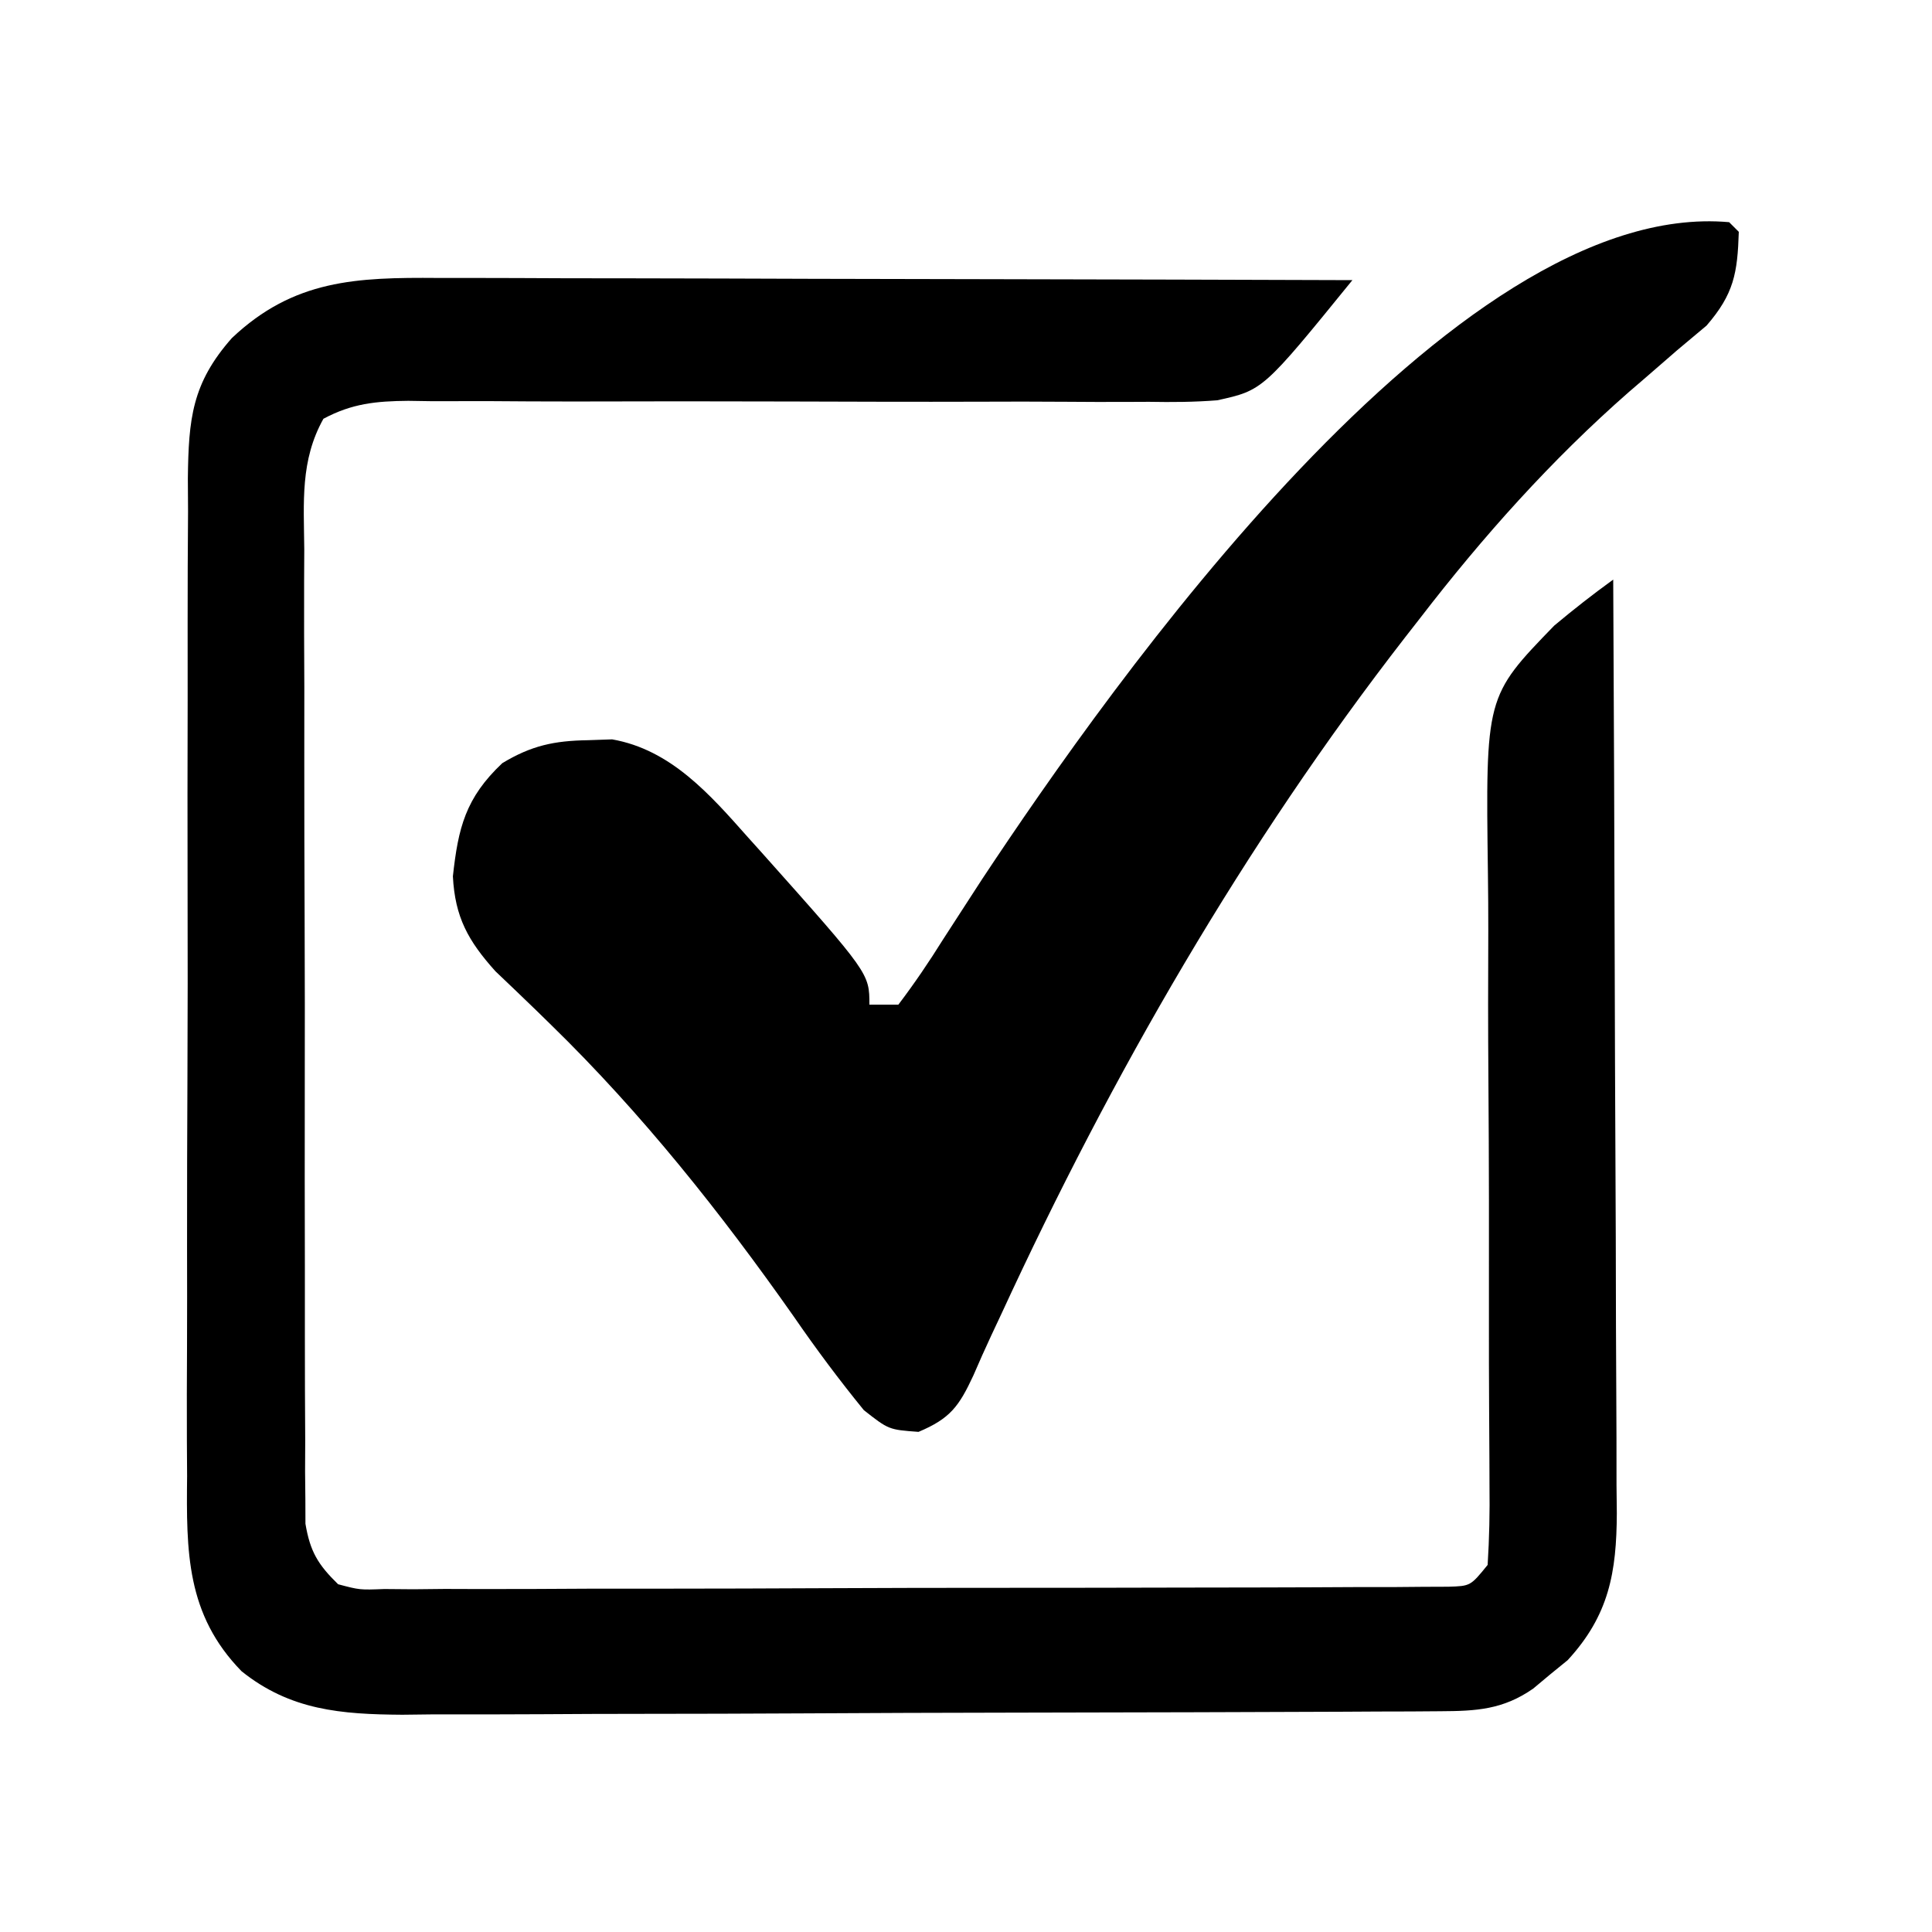
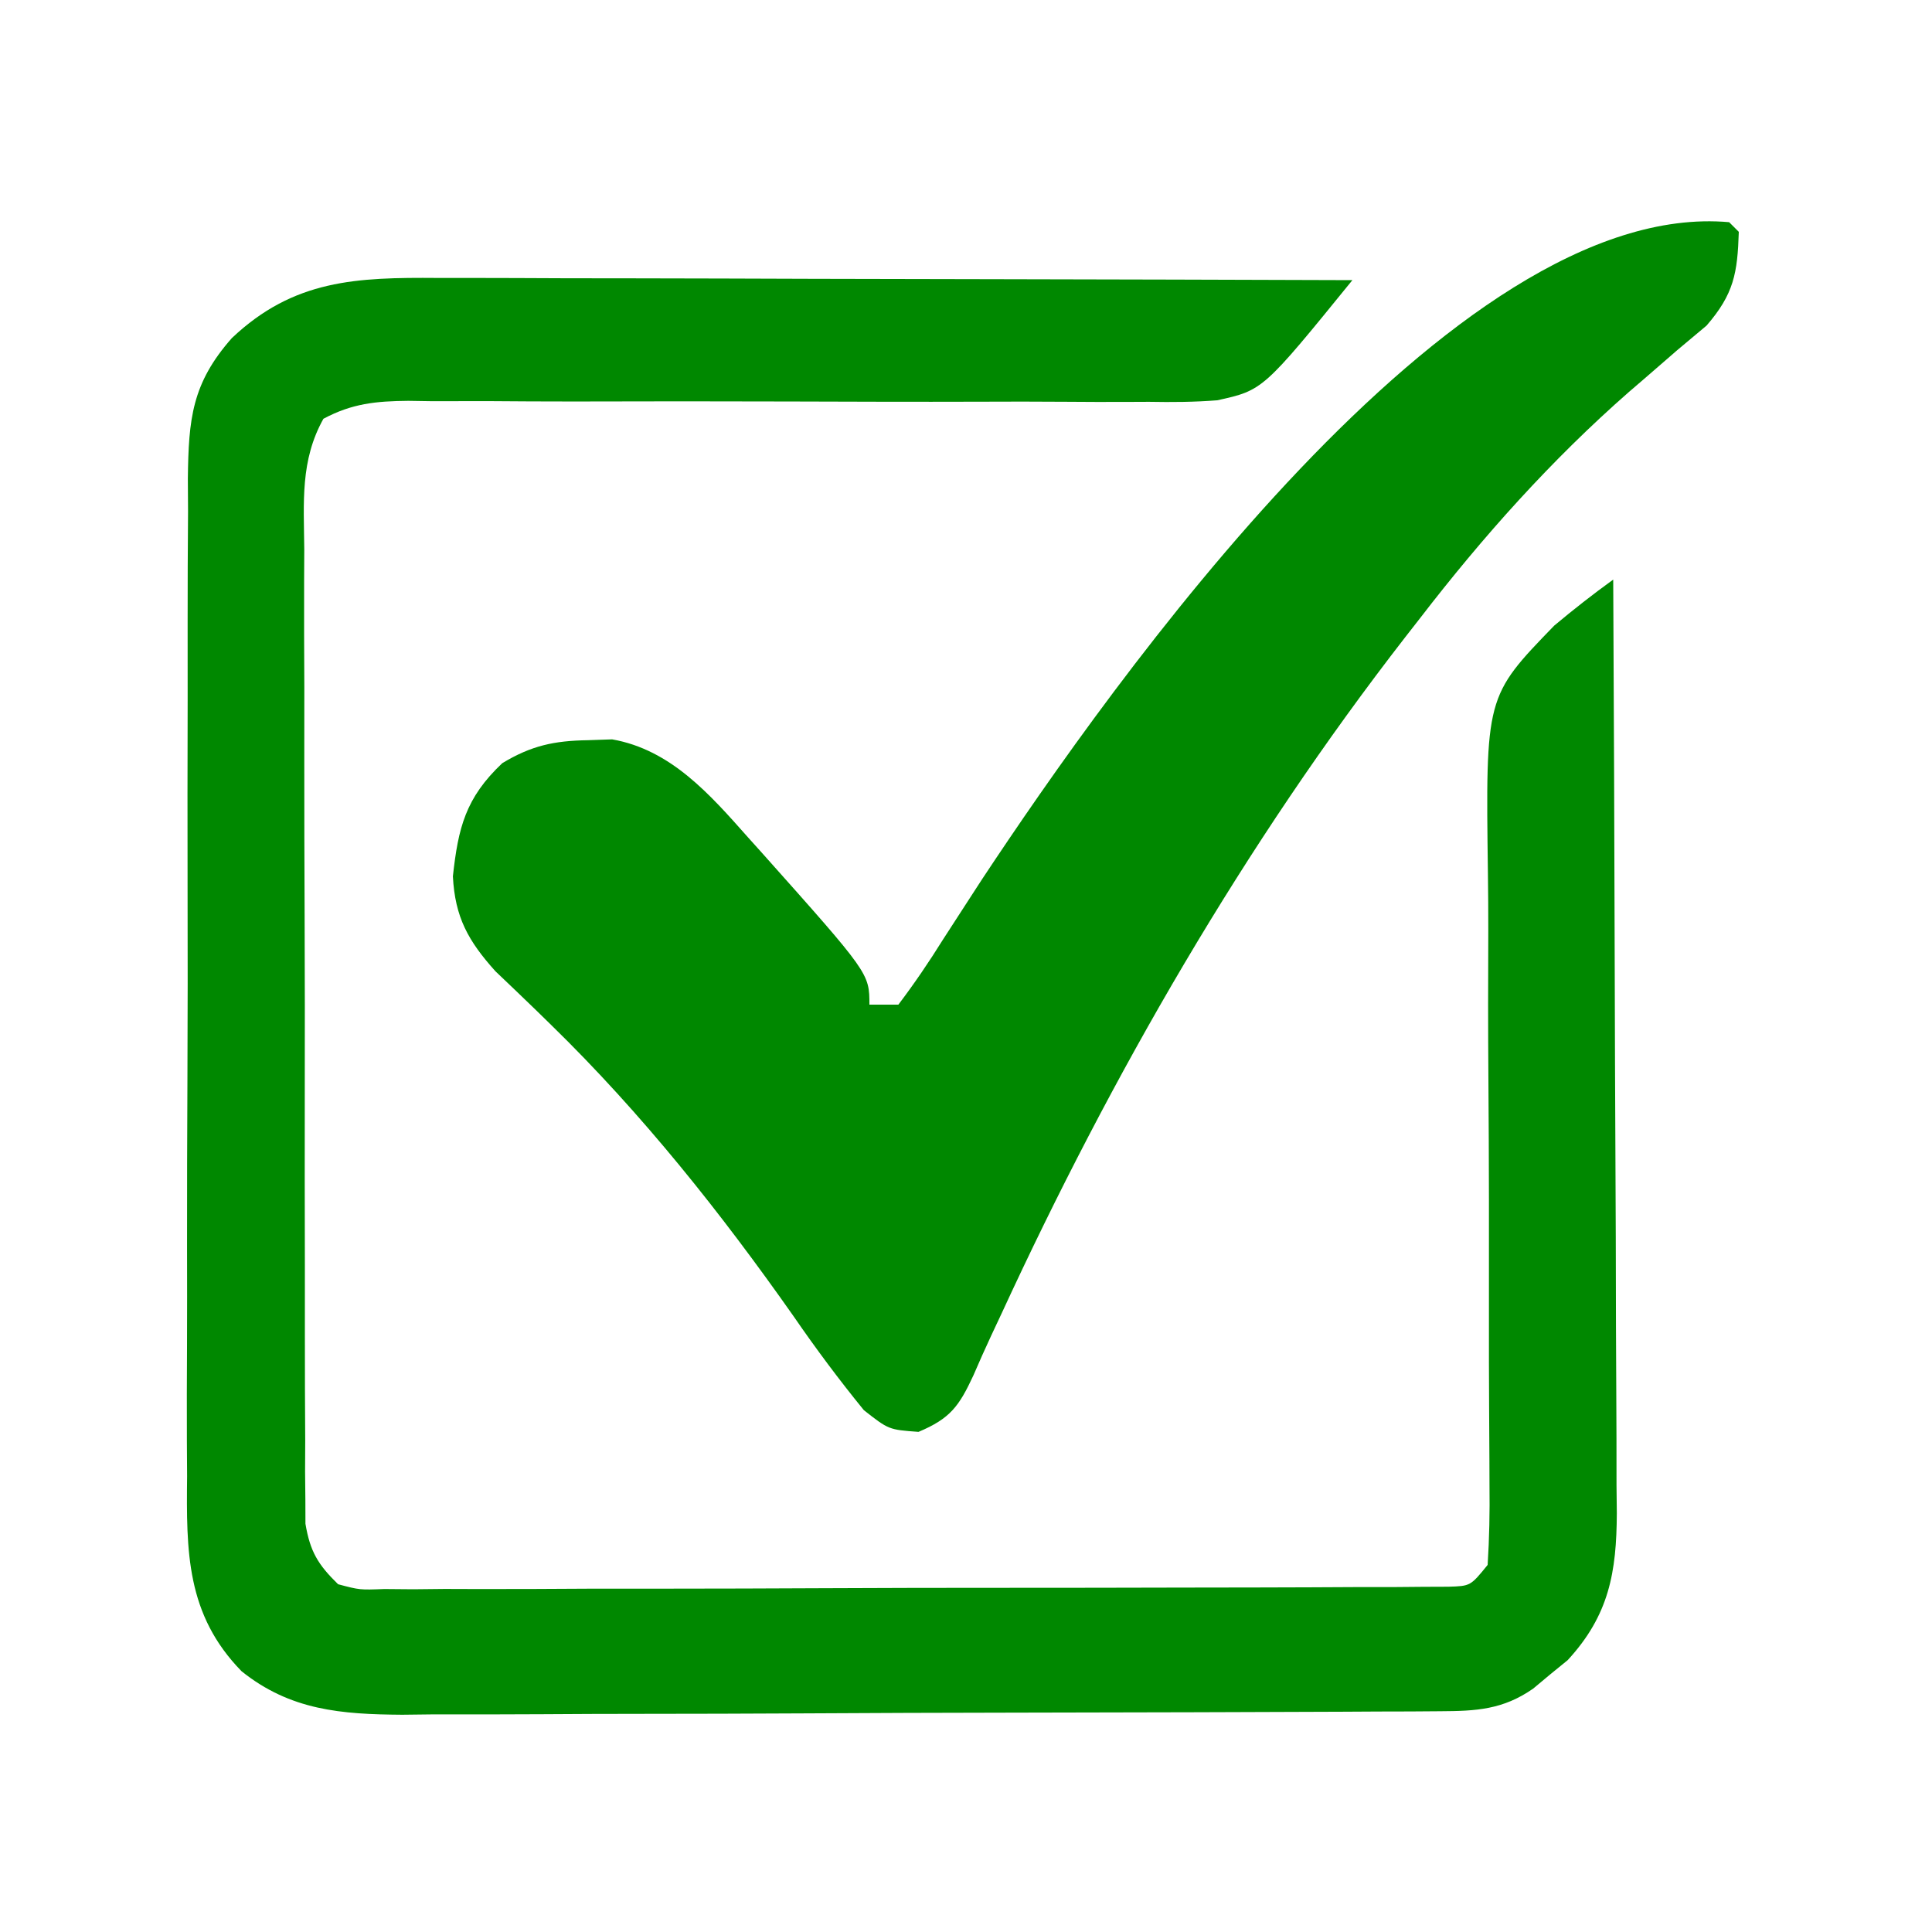
- <svg xmlns="http://www.w3.org/2000/svg" version="1.1" width="200" height="200">
-   <path d="M0 0 C1.025 -0 2.05 -0.001 3.106 -0.001 C6.482 0.001 9.859 0.016 13.235 0.032 C15.58 0.035 17.926 0.038 20.272 0.04 C26.436 0.048 32.601 0.068 38.766 0.09 C45.06 0.11 51.355 0.119 57.649 0.129 C69.993 0.151 82.336 0.185 94.68 0.227 C85.419 11.623 85.419 11.623 80.692 12.665 C78.318 12.853 75.998 12.866 73.617 12.823 C72.28 12.829 72.28 12.829 70.915 12.835 C68.987 12.841 67.058 12.835 65.13 12.819 C62.078 12.793 59.028 12.798 55.976 12.811 C49.502 12.831 43.029 12.812 36.555 12.79 C29.046 12.768 21.536 12.764 14.027 12.79 C11.02 12.793 8.013 12.772 5.006 12.75 C3.166 12.752 1.325 12.756 -0.516 12.76 C-1.352 12.748 -2.189 12.735 -3.05 12.721 C-6.38 12.75 -8.883 12.993 -11.839 14.578 C-14.254 18.897 -13.867 23.218 -13.822 28.083 C-13.827 29.189 -13.832 30.295 -13.838 31.434 C-13.85 35.095 -13.834 38.754 -13.816 42.415 C-13.816 44.955 -13.818 47.496 -13.82 50.036 C-13.822 55.363 -13.81 60.689 -13.786 66.015 C-13.76 72.171 -13.758 78.325 -13.77 84.481 C-13.781 90.405 -13.774 96.33 -13.76 102.255 C-13.756 104.774 -13.755 107.294 -13.759 109.814 C-13.762 113.333 -13.746 116.852 -13.724 120.372 C-13.731 121.94 -13.731 121.94 -13.738 123.539 C-13.728 124.498 -13.718 125.457 -13.708 126.445 C-13.704 127.693 -13.704 127.693 -13.7 128.966 C-13.216 131.845 -12.407 133.19 -10.32 135.227 C-8.081 135.821 -8.081 135.821 -5.531 135.722 C-4.545 135.73 -3.559 135.738 -2.544 135.747 C-1.464 135.736 -0.384 135.724 0.729 135.713 C2.437 135.719 2.437 135.719 4.179 135.724 C7.952 135.732 11.724 135.71 15.497 135.688 C18.111 135.686 20.725 135.685 23.339 135.685 C28.821 135.683 34.303 135.666 39.784 135.639 C46.127 135.607 52.469 135.597 58.811 135.598 C64.908 135.599 71.005 135.589 77.102 135.573 C79.699 135.566 82.296 135.562 84.892 135.561 C88.515 135.556 92.138 135.539 95.76 135.518 C96.843 135.518 97.925 135.519 99.04 135.52 C100.023 135.512 101.005 135.503 102.018 135.494 C102.875 135.491 103.732 135.488 104.615 135.484 C106.903 135.414 106.903 135.414 108.68 133.227 C108.856 130.447 108.908 127.768 108.872 124.989 C108.869 124.136 108.866 123.284 108.864 122.406 C108.857 120.55 108.846 118.695 108.832 116.839 C108.813 113.895 108.811 110.952 108.814 108.009 C108.824 99.638 108.824 91.267 108.759 82.896 C108.721 77.778 108.721 72.661 108.747 67.542 C108.749 65.597 108.737 63.651 108.71 61.706 C108.466 43.323 108.466 43.323 115.572 35.991 C117.561 34.327 119.578 32.745 121.68 31.227 C121.75 44.683 121.803 58.14 121.836 71.596 C121.851 77.844 121.873 84.093 121.906 90.341 C121.939 96.371 121.957 102.401 121.965 108.431 C121.97 110.731 121.981 113.032 121.997 115.332 C122.019 118.555 122.022 121.777 122.021 124.999 C122.032 125.95 122.042 126.901 122.053 127.881 C122.025 133.979 121.258 138.432 116.961 143.09 C116.374 143.569 115.786 144.047 115.18 144.54 C114.592 145.031 114.005 145.522 113.399 146.028 C110.26 148.218 107.483 148.356 103.78 148.374 C102.264 148.385 102.264 148.385 100.717 148.396 C99.609 148.399 98.501 148.401 97.359 148.404 C96.191 148.411 95.024 148.417 93.82 148.424 C89.947 148.444 86.073 148.455 82.2 148.465 C80.864 148.469 79.529 148.473 78.193 148.478 C71.916 148.497 65.639 148.511 59.362 148.519 C52.128 148.529 44.894 148.555 37.659 148.596 C32.061 148.626 26.462 148.641 20.864 148.644 C17.523 148.646 14.183 148.657 10.843 148.681 C7.111 148.705 3.38 148.704 -0.352 148.697 C-1.45 148.71 -2.548 148.723 -3.679 148.736 C-9.985 148.693 -15.267 148.286 -20.32 144.227 C-26.048 138.351 -26.033 131.857 -25.951 124.031 C-25.958 122.83 -25.965 121.629 -25.973 120.392 C-25.987 117.119 -25.978 113.847 -25.959 110.574 C-25.942 107.139 -25.951 103.704 -25.956 100.269 C-25.961 94.504 -25.945 88.739 -25.917 82.975 C-25.885 76.319 -25.885 69.664 -25.902 63.009 C-25.918 56.591 -25.911 50.173 -25.894 43.755 C-25.887 41.031 -25.888 38.306 -25.896 35.581 C-25.901 31.775 -25.881 27.97 -25.853 24.164 C-25.86 23.039 -25.866 21.913 -25.873 20.754 C-25.798 14.592 -25.455 10.909 -21.32 6.227 C-14.909 0.153 -8.39 -0.063 0 0 Z " fill="#000000" transform="translate(45.31982,28.77295)" />
-   <path d="M0 0 C0.33 0.33 0.66 0.66 1 1 C0.866 5.276 0.495 7.427 -2.336 10.703 C-3.339 11.544 -4.342 12.384 -5.375 13.25 C-6.475 14.201 -7.572 15.154 -8.668 16.109 C-9.225 16.588 -9.783 17.067 -10.357 17.561 C-18.404 24.61 -25.483 32.537 -32 41 C-32.498 41.638 -32.997 42.277 -33.51 42.935 C-50.195 64.42 -63.922 88.268 -75.309 112.957 C-75.662 113.709 -76.015 114.461 -76.379 115.236 C-77.02 116.613 -77.642 117.999 -78.24 119.395 C-79.724 122.581 -80.629 123.844 -83.914 125.227 C-87 125 -87 125 -89.574 122.98 C-92.127 119.845 -94.521 116.641 -96.812 113.312 C-104.366 102.559 -112.521 92.294 -121.945 83.102 C-122.691 82.372 -122.691 82.372 -123.452 81.629 C-124.865 80.258 -126.289 78.9 -127.715 77.543 C-130.535 74.404 -131.9 71.951 -132.117 67.719 C-131.57 62.706 -130.817 59.599 -127 56 C-123.985 54.181 -121.634 53.68 -118.125 53.625 C-117.303 53.597 -116.48 53.568 -115.633 53.539 C-109.548 54.604 -105.505 59.244 -101.562 63.688 C-101.091 64.211 -100.619 64.735 -100.134 65.275 C-89 77.76 -89 77.76 -89 81 C-88.01 81 -87.02 81 -86 81 C-84.321 78.781 -82.842 76.603 -81.375 74.25 C-80.481 72.863 -79.583 71.477 -78.684 70.094 C-78.234 69.4 -77.784 68.707 -77.32 67.992 C-64.091 48.024 -28.606 -2.533 0 0 Z " fill="#000000" transform="translate(179,23)" />
+ <svg xmlns="http://www.w3.org/2000/svg" version="1.1" width="200" height="200" style="color : green">
+   <path d="M0 0 C1.025 -0 2.05 -0.001 3.106 -0.001 C6.482 0.001 9.859 0.016 13.235 0.032 C15.58 0.035 17.926 0.038 20.272 0.04 C26.436 0.048 32.601 0.068 38.766 0.09 C45.06 0.11 51.355 0.119 57.649 0.129 C69.993 0.151 82.336 0.185 94.68 0.227 C85.419 11.623 85.419 11.623 80.692 12.665 C78.318 12.853 75.998 12.866 73.617 12.823 C72.28 12.829 72.28 12.829 70.915 12.835 C68.987 12.841 67.058 12.835 65.13 12.819 C62.078 12.793 59.028 12.798 55.976 12.811 C49.502 12.831 43.029 12.812 36.555 12.79 C29.046 12.768 21.536 12.764 14.027 12.79 C11.02 12.793 8.013 12.772 5.006 12.75 C3.166 12.752 1.325 12.756 -0.516 12.76 C-1.352 12.748 -2.189 12.735 -3.05 12.721 C-6.38 12.75 -8.883 12.993 -11.839 14.578 C-14.254 18.897 -13.867 23.218 -13.822 28.083 C-13.827 29.189 -13.832 30.295 -13.838 31.434 C-13.85 35.095 -13.834 38.754 -13.816 42.415 C-13.816 44.955 -13.818 47.496 -13.82 50.036 C-13.822 55.363 -13.81 60.689 -13.786 66.015 C-13.76 72.171 -13.758 78.325 -13.77 84.481 C-13.781 90.405 -13.774 96.33 -13.76 102.255 C-13.756 104.774 -13.755 107.294 -13.759 109.814 C-13.762 113.333 -13.746 116.852 -13.724 120.372 C-13.731 121.94 -13.731 121.94 -13.738 123.539 C-13.728 124.498 -13.718 125.457 -13.708 126.445 C-13.704 127.693 -13.704 127.693 -13.7 128.966 C-13.216 131.845 -12.407 133.19 -10.32 135.227 C-8.081 135.821 -8.081 135.821 -5.531 135.722 C-4.545 135.73 -3.559 135.738 -2.544 135.747 C-1.464 135.736 -0.384 135.724 0.729 135.713 C2.437 135.719 2.437 135.719 4.179 135.724 C7.952 135.732 11.724 135.71 15.497 135.688 C18.111 135.686 20.725 135.685 23.339 135.685 C28.821 135.683 34.303 135.666 39.784 135.639 C46.127 135.607 52.469 135.597 58.811 135.598 C64.908 135.599 71.005 135.589 77.102 135.573 C79.699 135.566 82.296 135.562 84.892 135.561 C88.515 135.556 92.138 135.539 95.76 135.518 C96.843 135.518 97.925 135.519 99.04 135.52 C100.023 135.512 101.005 135.503 102.018 135.494 C102.875 135.491 103.732 135.488 104.615 135.484 C106.903 135.414 106.903 135.414 108.68 133.227 C108.856 130.447 108.908 127.768 108.872 124.989 C108.869 124.136 108.866 123.284 108.864 122.406 C108.857 120.55 108.846 118.695 108.832 116.839 C108.813 113.895 108.811 110.952 108.814 108.009 C108.824 99.638 108.824 91.267 108.759 82.896 C108.721 77.778 108.721 72.661 108.747 67.542 C108.749 65.597 108.737 63.651 108.71 61.706 C108.466 43.323 108.466 43.323 115.572 35.991 C117.561 34.327 119.578 32.745 121.68 31.227 C121.75 44.683 121.803 58.14 121.836 71.596 C121.851 77.844 121.873 84.093 121.906 90.341 C121.939 96.371 121.957 102.401 121.965 108.431 C121.97 110.731 121.981 113.032 121.997 115.332 C122.019 118.555 122.022 121.777 122.021 124.999 C122.032 125.95 122.042 126.901 122.053 127.881 C122.025 133.979 121.258 138.432 116.961 143.09 C116.374 143.569 115.786 144.047 115.18 144.54 C114.592 145.031 114.005 145.522 113.399 146.028 C110.26 148.218 107.483 148.356 103.78 148.374 C102.264 148.385 102.264 148.385 100.717 148.396 C99.609 148.399 98.501 148.401 97.359 148.404 C96.191 148.411 95.024 148.417 93.82 148.424 C89.947 148.444 86.073 148.455 82.2 148.465 C80.864 148.469 79.529 148.473 78.193 148.478 C71.916 148.497 65.639 148.511 59.362 148.519 C52.128 148.529 44.894 148.555 37.659 148.596 C32.061 148.626 26.462 148.641 20.864 148.644 C17.523 148.646 14.183 148.657 10.843 148.681 C7.111 148.705 3.38 148.704 -0.352 148.697 C-1.45 148.71 -2.548 148.723 -3.679 148.736 C-9.985 148.693 -15.267 148.286 -20.32 144.227 C-26.048 138.351 -26.033 131.857 -25.951 124.031 C-25.958 122.83 -25.965 121.629 -25.973 120.392 C-25.987 117.119 -25.978 113.847 -25.959 110.574 C-25.942 107.139 -25.951 103.704 -25.956 100.269 C-25.961 94.504 -25.945 88.739 -25.917 82.975 C-25.885 76.319 -25.885 69.664 -25.902 63.009 C-25.918 56.591 -25.911 50.173 -25.894 43.755 C-25.887 41.031 -25.888 38.306 -25.896 35.581 C-25.901 31.775 -25.881 27.97 -25.853 24.164 C-25.86 23.039 -25.866 21.913 -25.873 20.754 C-25.798 14.592 -25.455 10.909 -21.32 6.227 C-14.909 0.153 -8.39 -0.063 0 0 Z " fill="#008800" transform="translate(45.31982,28.77295)" />
+   <path d="M0 0 C0.33 0.33 0.66 0.66 1 1 C0.866 5.276 0.495 7.427 -2.336 10.703 C-3.339 11.544 -4.342 12.384 -5.375 13.25 C-6.475 14.201 -7.572 15.154 -8.668 16.109 C-9.225 16.588 -9.783 17.067 -10.357 17.561 C-18.404 24.61 -25.483 32.537 -32 41 C-32.498 41.638 -32.997 42.277 -33.51 42.935 C-50.195 64.42 -63.922 88.268 -75.309 112.957 C-75.662 113.709 -76.015 114.461 -76.379 115.236 C-77.02 116.613 -77.642 117.999 -78.24 119.395 C-79.724 122.581 -80.629 123.844 -83.914 125.227 C-87 125 -87 125 -89.574 122.98 C-92.127 119.845 -94.521 116.641 -96.812 113.312 C-104.366 102.559 -112.521 92.294 -121.945 83.102 C-122.691 82.372 -122.691 82.372 -123.452 81.629 C-124.865 80.258 -126.289 78.9 -127.715 77.543 C-130.535 74.404 -131.9 71.951 -132.117 67.719 C-131.57 62.706 -130.817 59.599 -127 56 C-123.985 54.181 -121.634 53.68 -118.125 53.625 C-117.303 53.597 -116.48 53.568 -115.633 53.539 C-109.548 54.604 -105.505 59.244 -101.562 63.688 C-101.091 64.211 -100.619 64.735 -100.134 65.275 C-89 77.76 -89 77.76 -89 81 C-88.01 81 -87.02 81 -86 81 C-84.321 78.781 -82.842 76.603 -81.375 74.25 C-80.481 72.863 -79.583 71.477 -78.684 70.094 C-78.234 69.4 -77.784 68.707 -77.32 67.992 C-64.091 48.024 -28.606 -2.533 0 0 Z " fill="#008800" transform="translate(179,23)" />
</svg>
